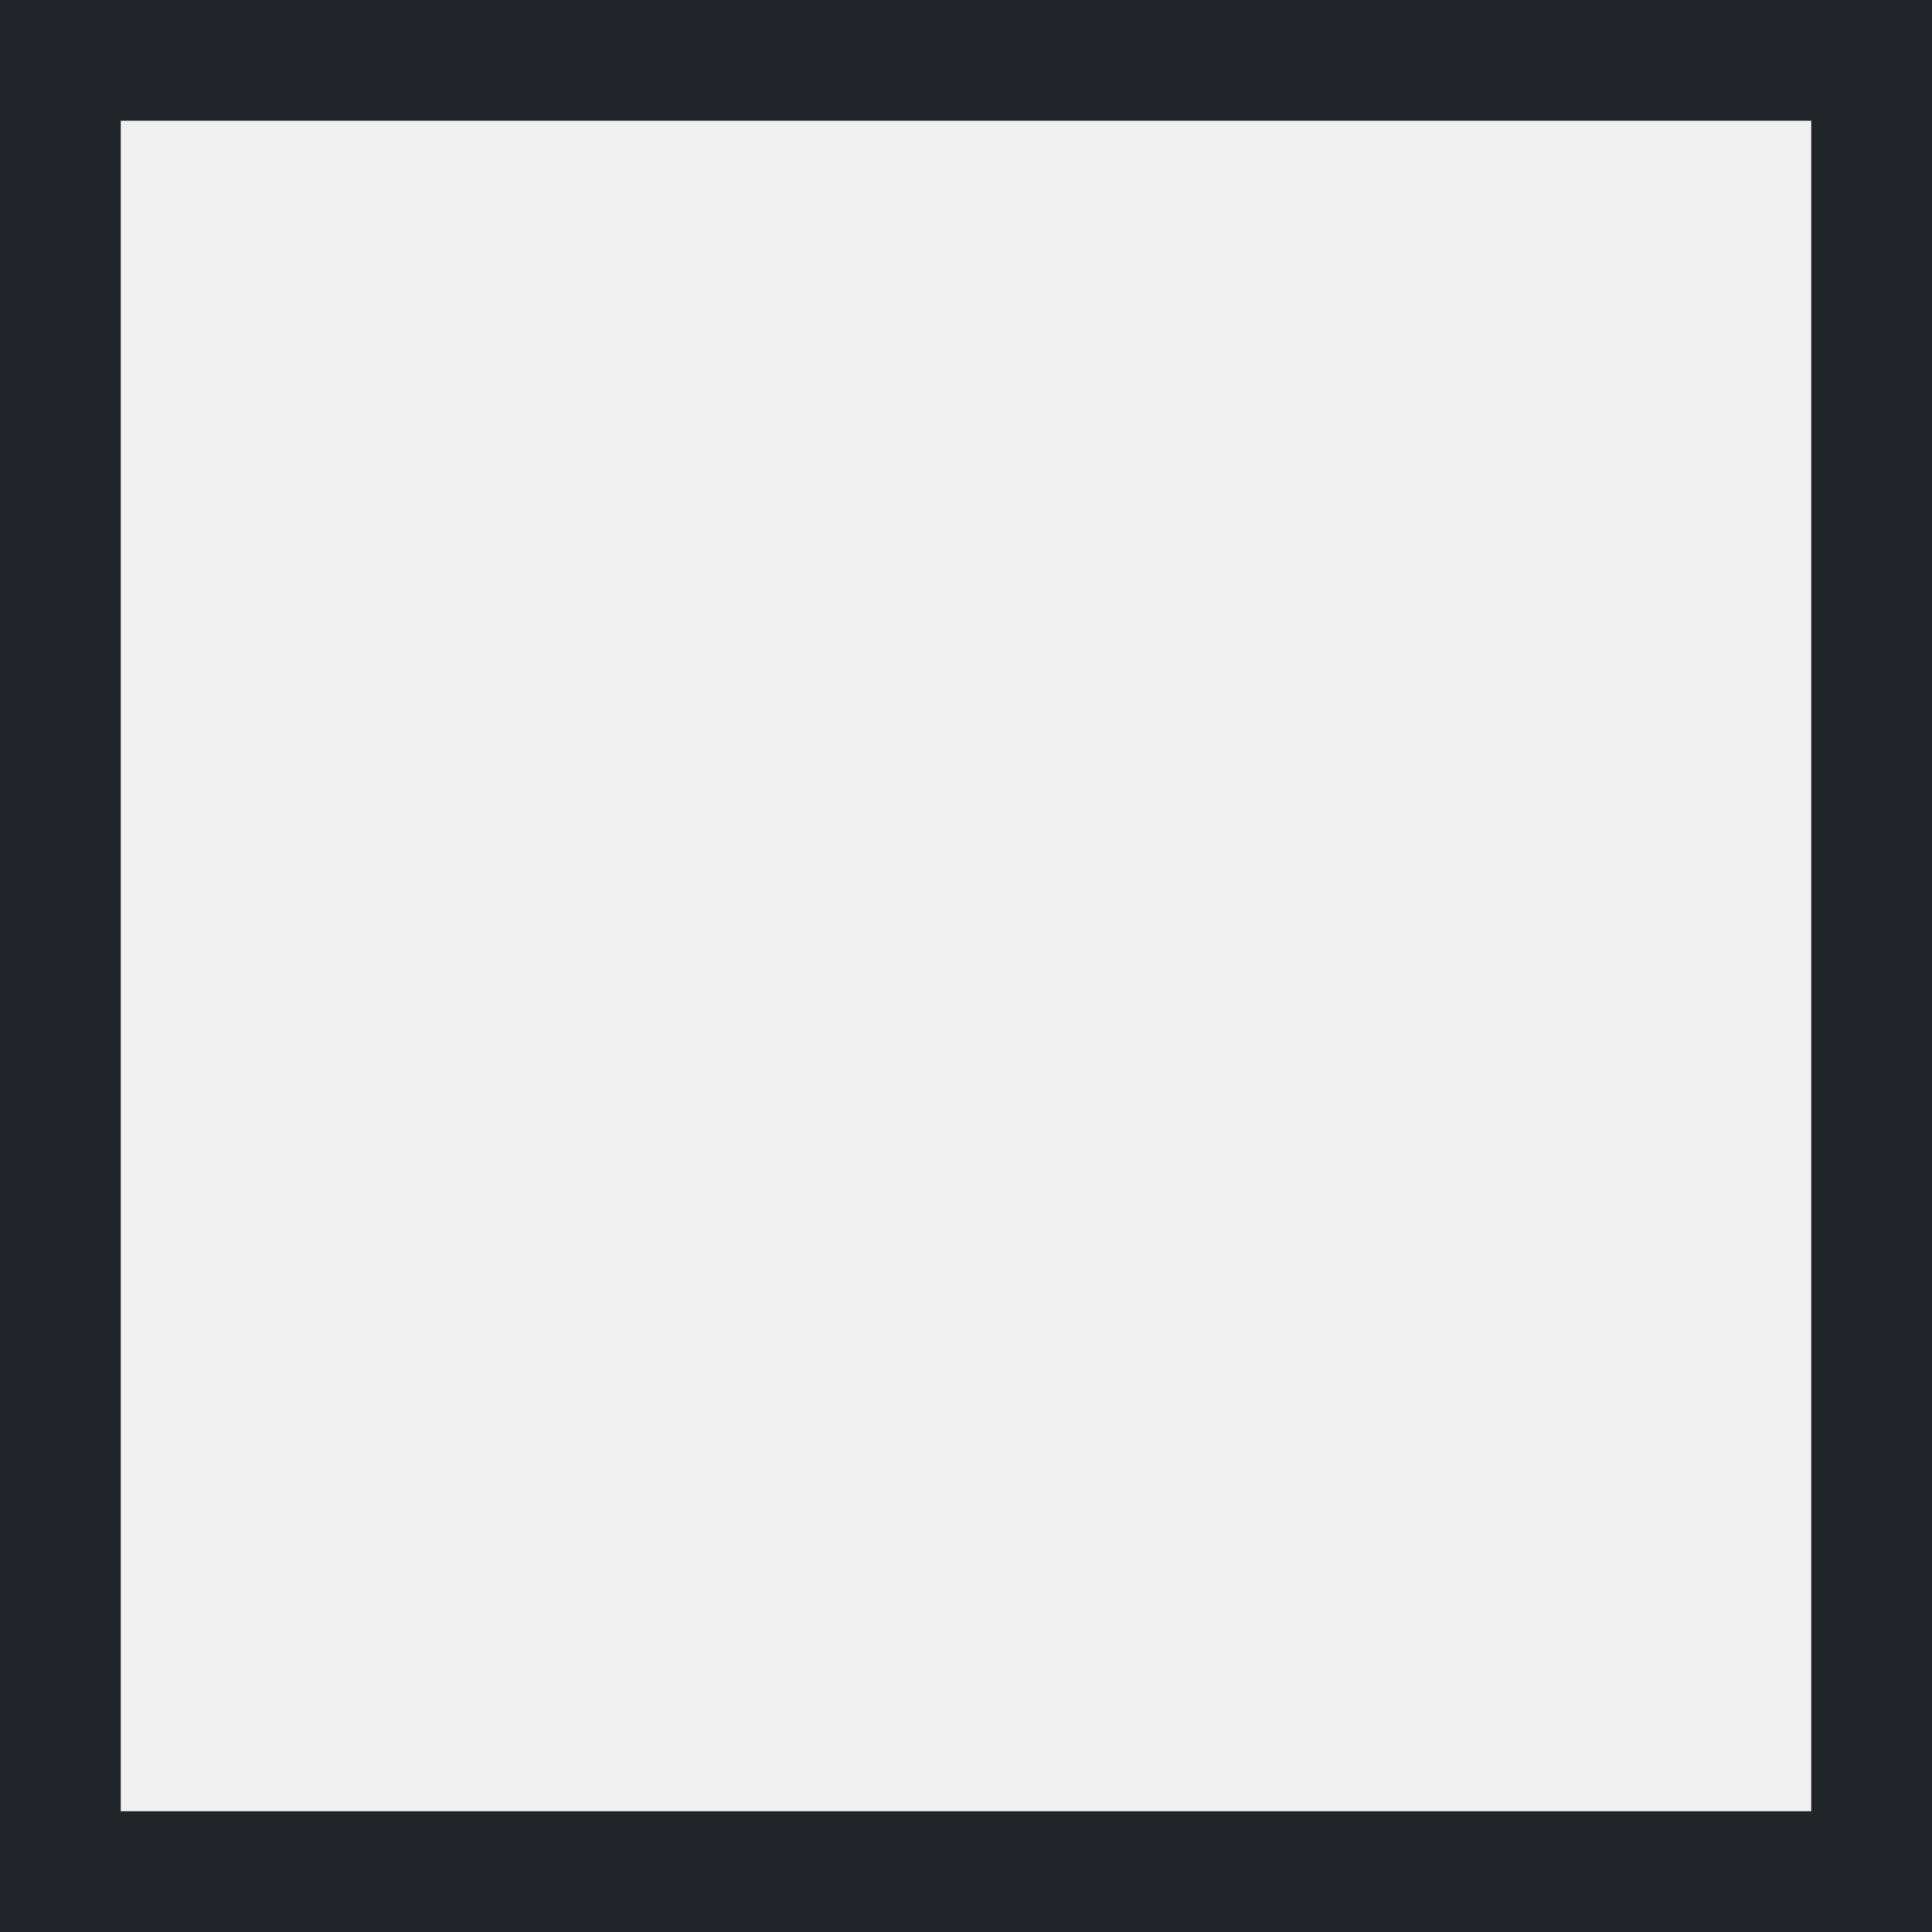
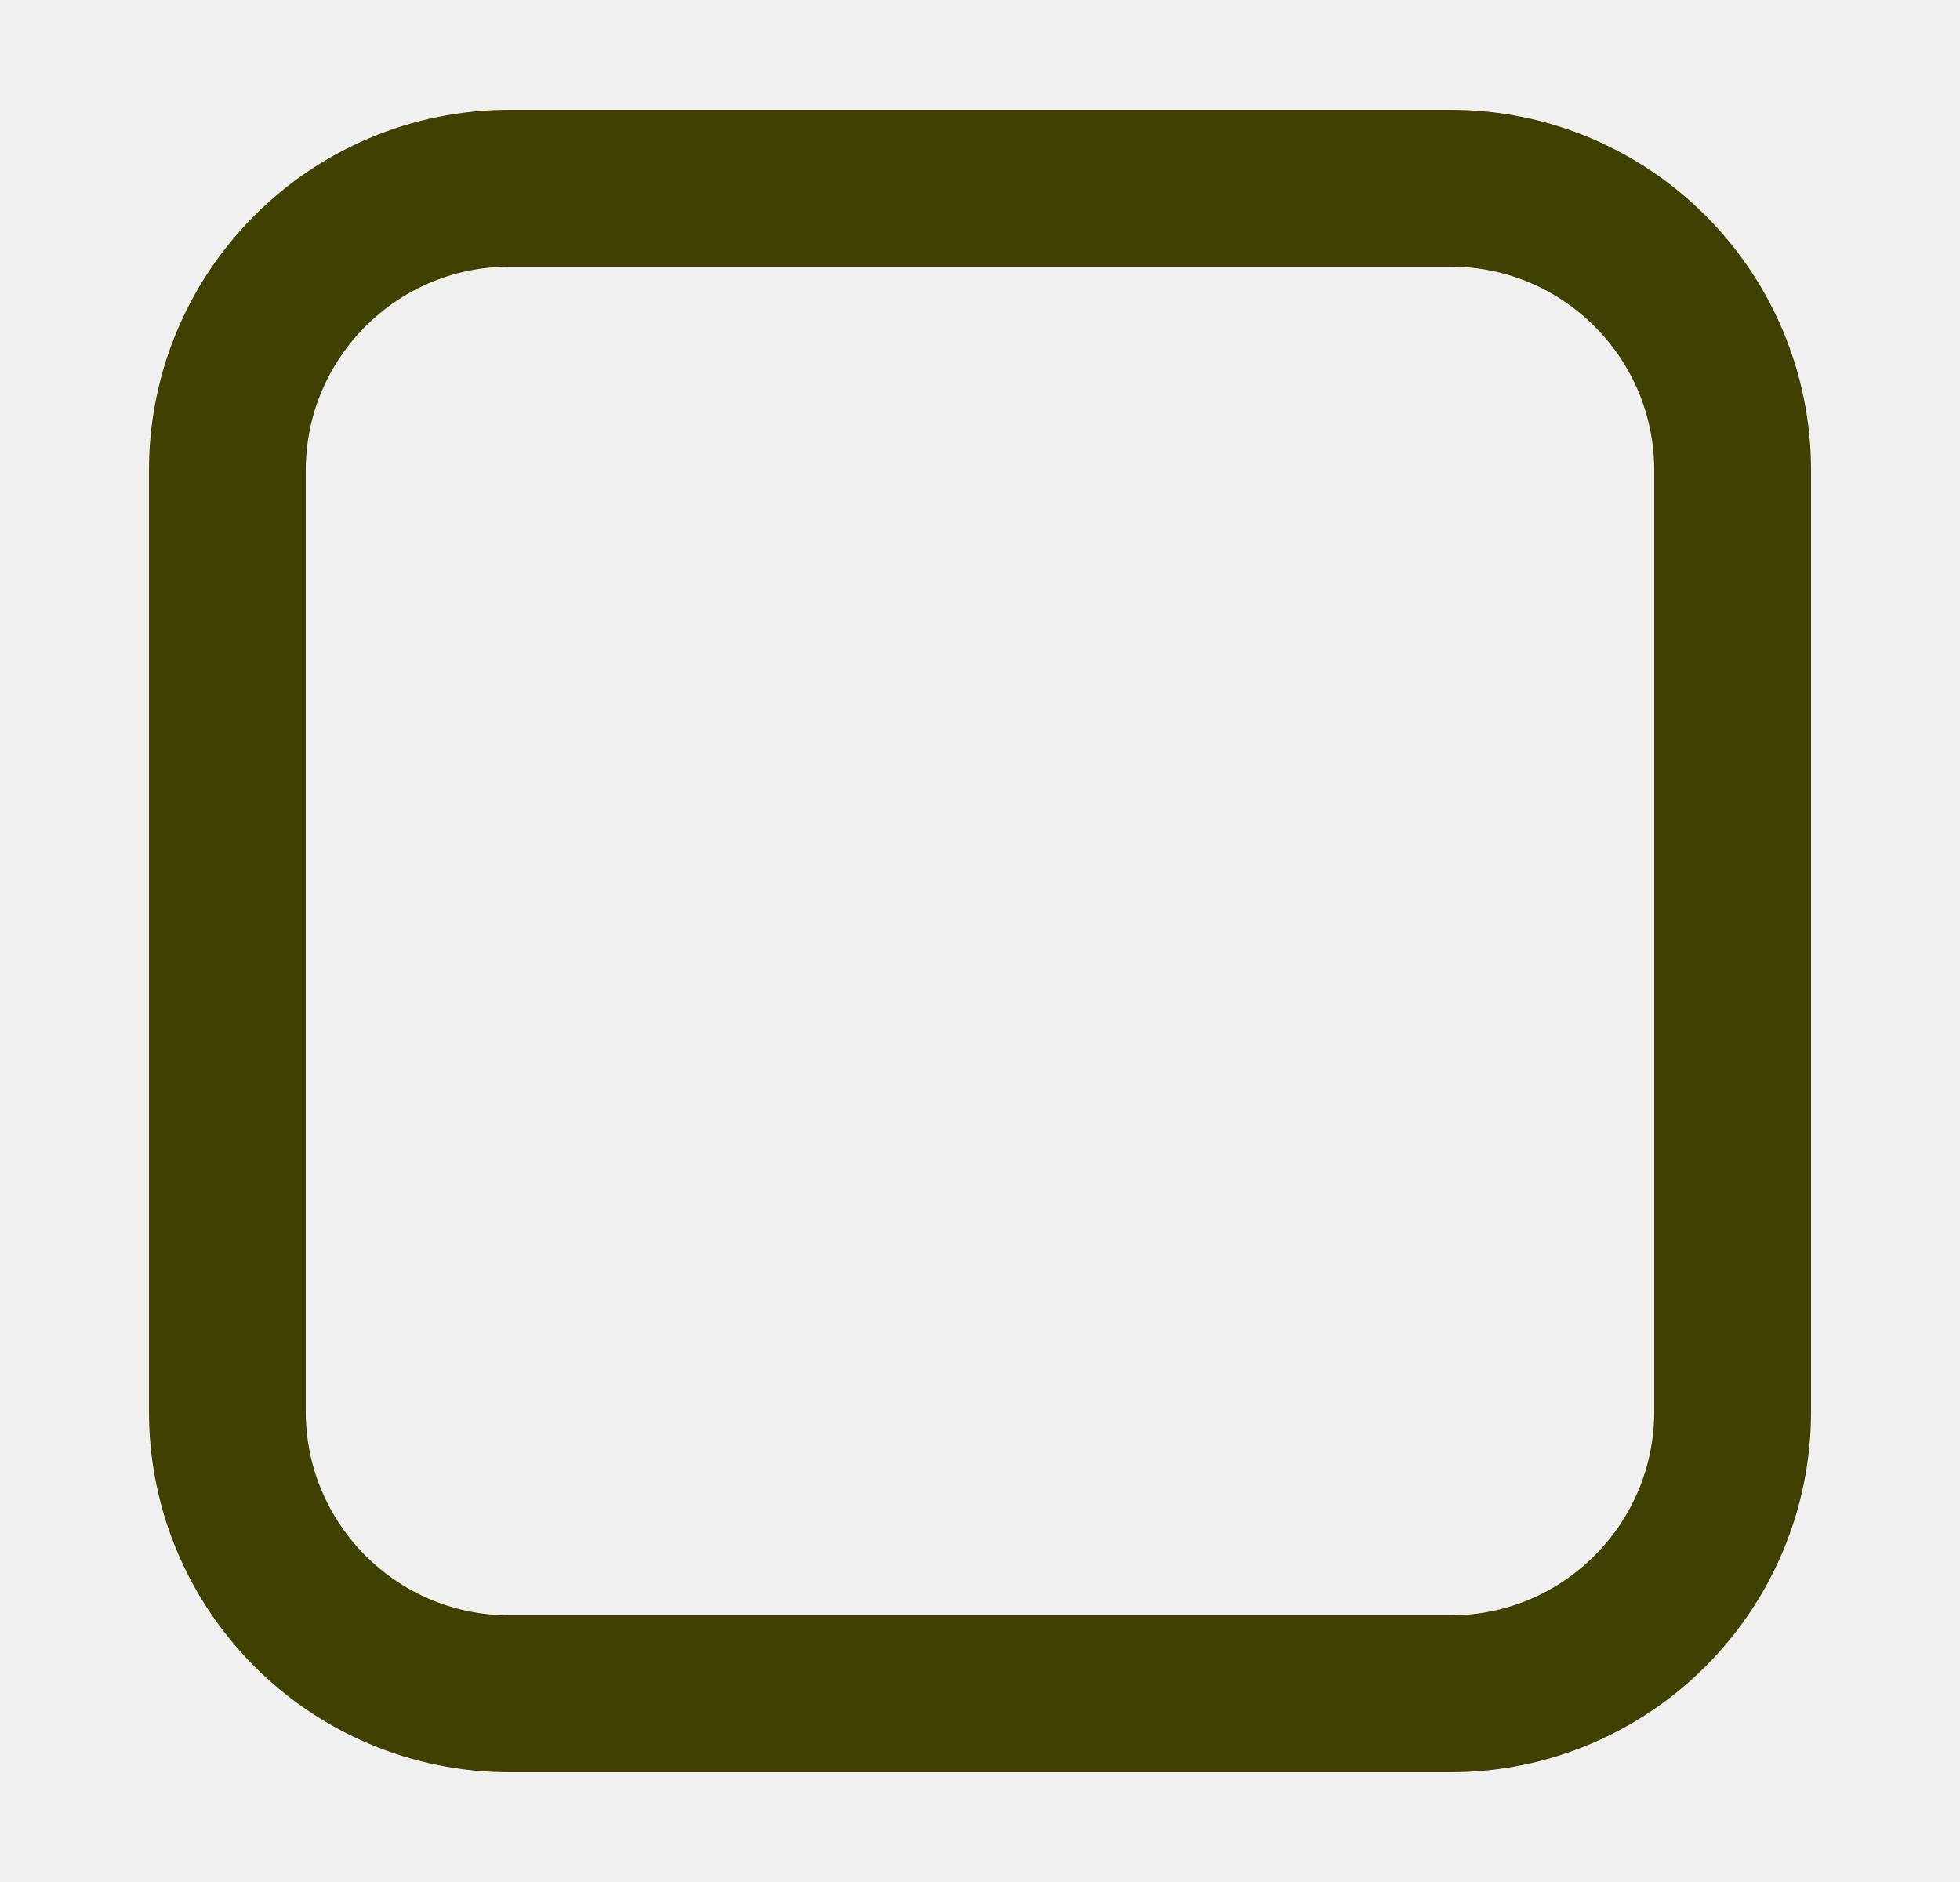
- <svg xmlns="http://www.w3.org/2000/svg" width="24" height="24" viewBox="0 0 24 24" fill="none">
-   <g clip-path="url(#clip0_9_199179)">
-     <path d="M40.5 14.25C41.743 14.25 42.75 13.243 42.75 12C42.75 10.757 41.743 9.75 40.5 9.75C39.257 9.75 38.25 10.757 38.25 12C38.25 13.243 39.257 14.25 40.5 14.25Z" fill="#212529" />
-     <path d="M19.5 1.5C20.296 1.5 21.75 1.5 22.5 1.5C22.5 2.25 22.5 3.704 22.5 4.5V19.5C22.5 20.296 22.5 21.75 22.5 22.5C21.75 22.5 20.296 22.5 19.5 22.5H4.5C3.704 22.5 2.25 22.5 1.5 22.5C1.5 21.75 1.5 20.296 1.5 19.5V4.5C1.5 3.704 1.5 2.25 1.5 1.5C2.25 1.5 3.704 1.5 4.5 1.5H12H19.5ZM4.5 7.27575e-05C3.307 7.27575e-05 0.75 2.48492e-07 2.36034e-05 2.48492e-07C3.14713e-05 0.75 0 3.307 0 4.5V19.5C0 20.694 0 23.25 0 24C2.25 24 3.307 24 4.5 24H19.5C20.694 24 23.25 24 24 24C24 22.5 24 20.694 24 19.5V4.5C24 3.307 24 1.5 24 2.48492e-07C23.25 0 20.694 7.27575e-05 19.5 7.27575e-05H4.5Z" fill="#212529" />
-   </g>
-   <defs>
-     <clipPath id="clip0_9_199179">
-       <rect width="24" height="24" fill="white" />
-     </clipPath>
-   </defs>
+ <svg xmlns="http://www.w3.org/2000/svg" width="25" height="24" viewBox="0 0 25 24" fill="none">
+   <path d="M18.5 2.4C20.488 2.4 22.1 4.012 22.1 6V18C22.1 19.988 20.488 21.6 18.5 21.6H6.5C4.512 21.6 2.9 19.988 2.9 18L2.9 6C2.9 4.012 4.512 2.4 6.5 2.4L18.5 2.4Z" stroke="#404000" stroke-width="2" stroke-linecap="round" stroke-linejoin="round" />
</svg>
